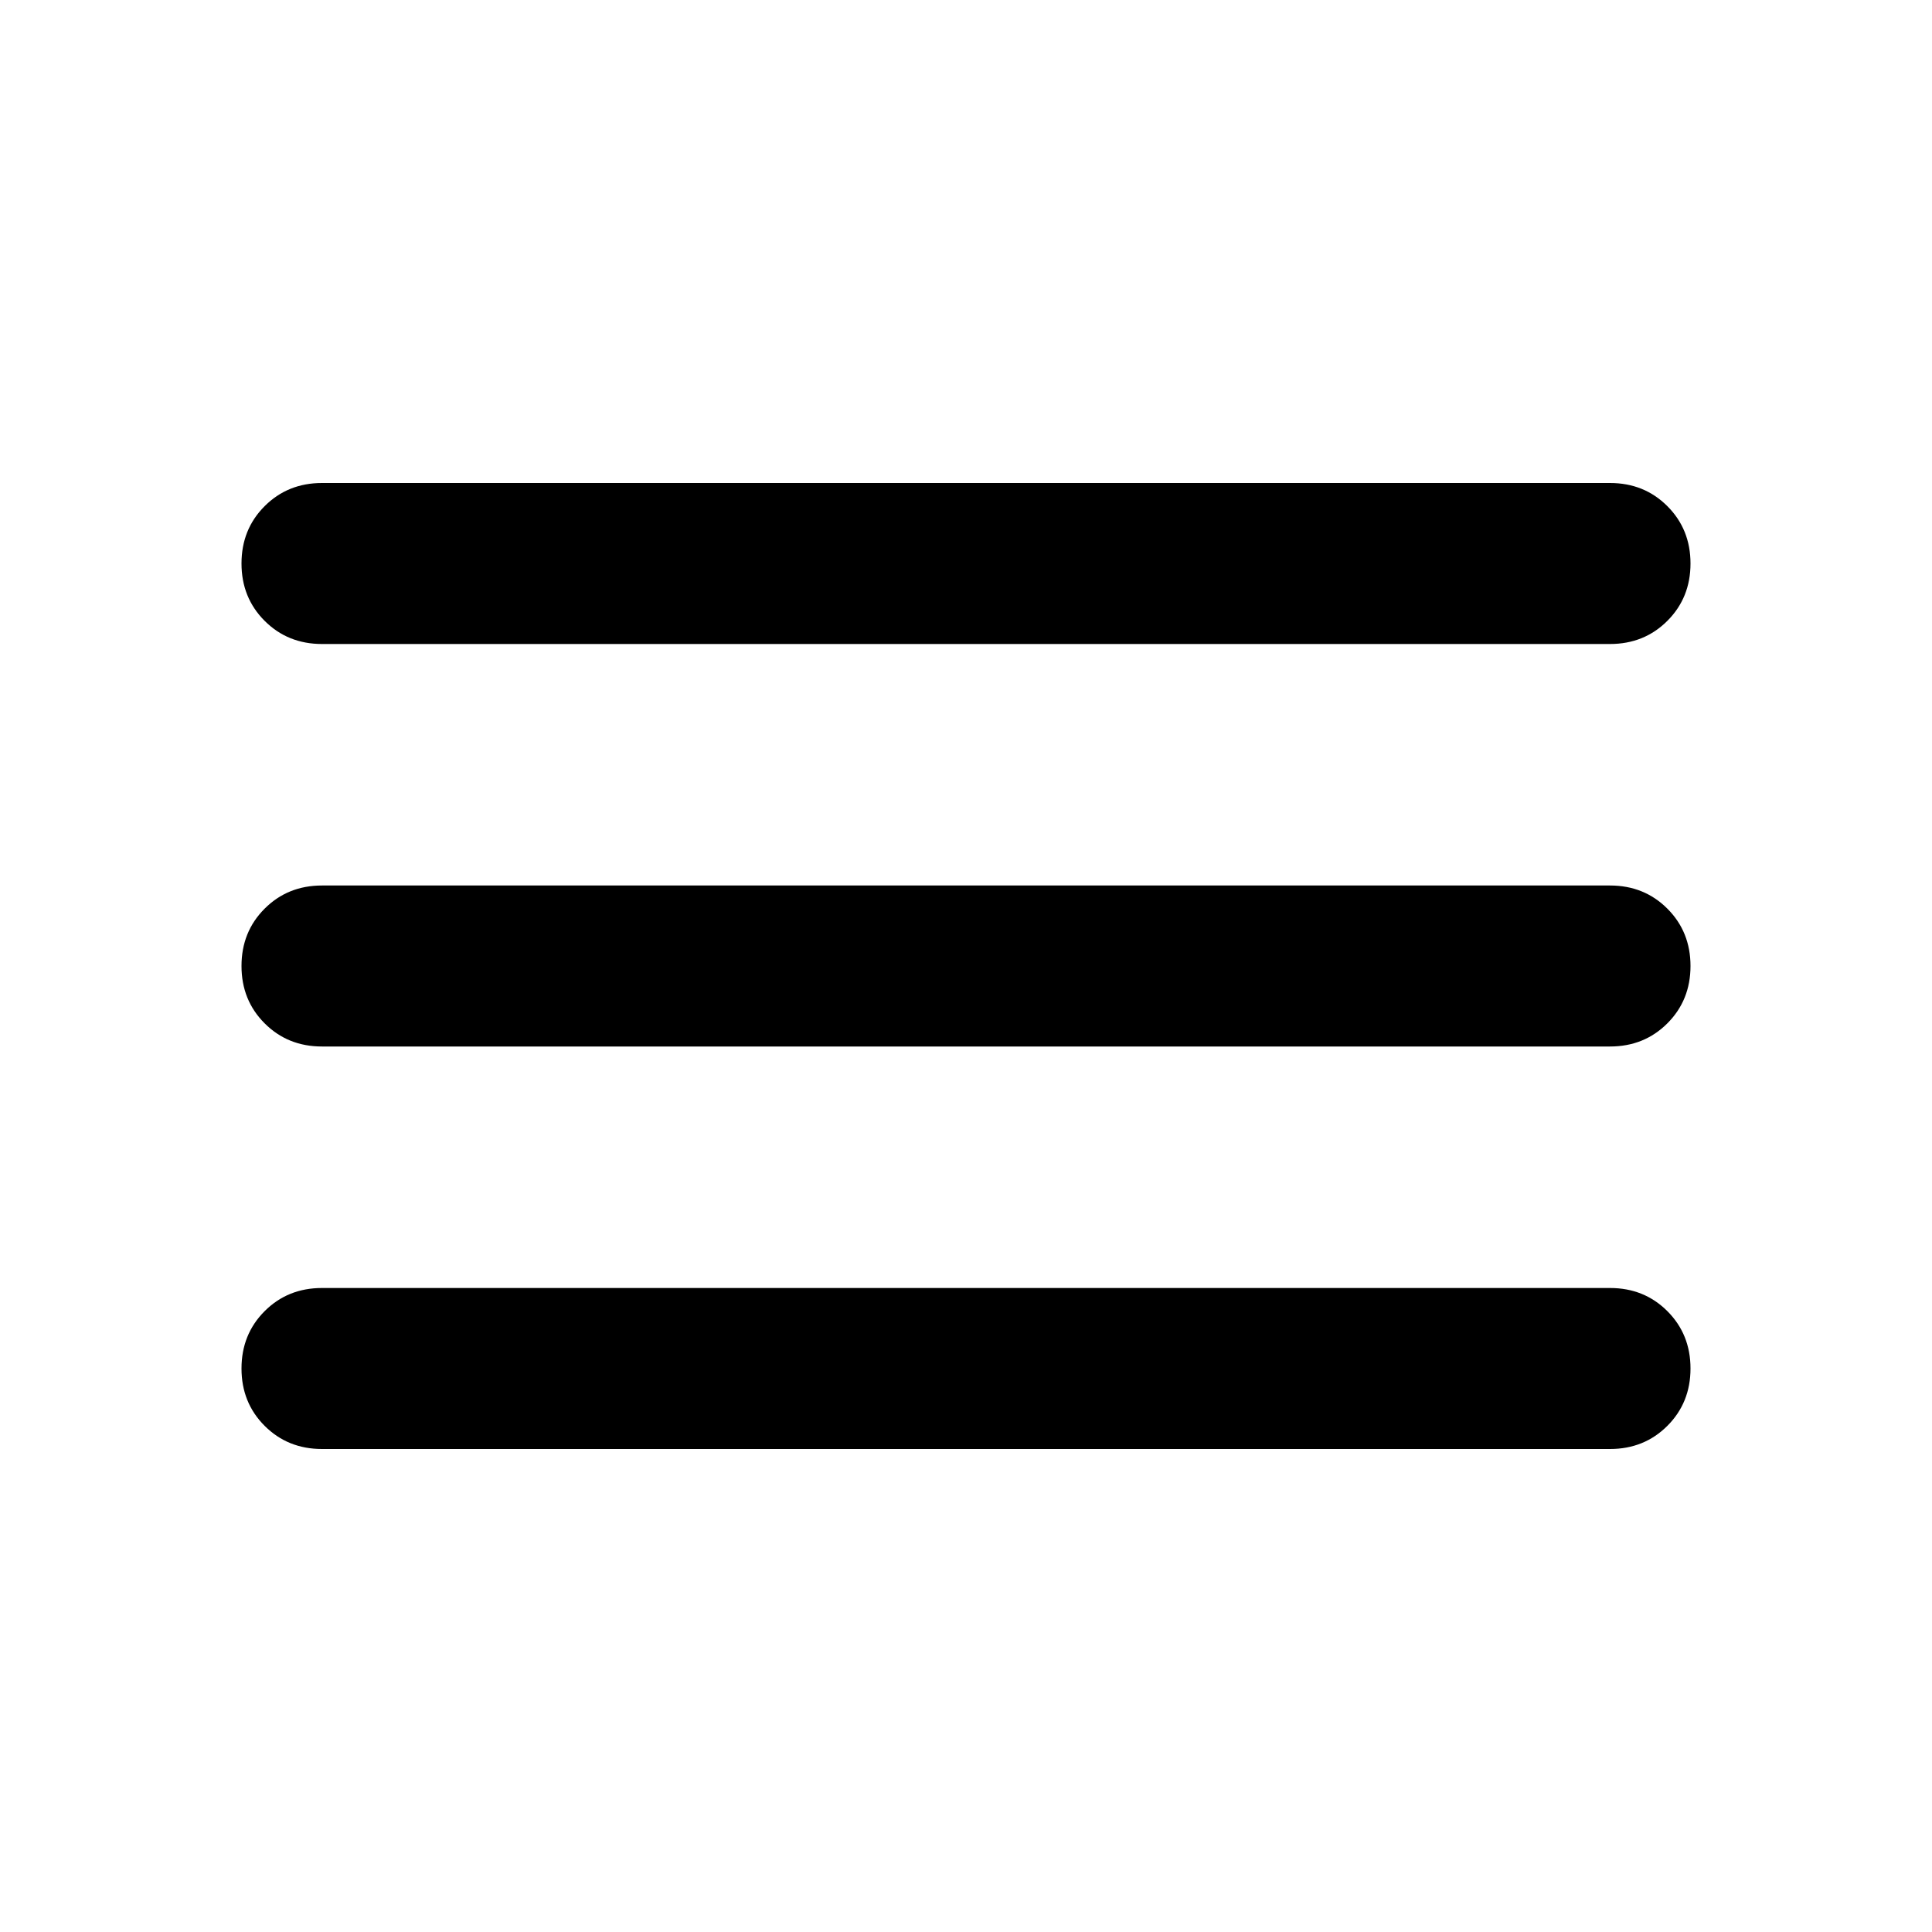
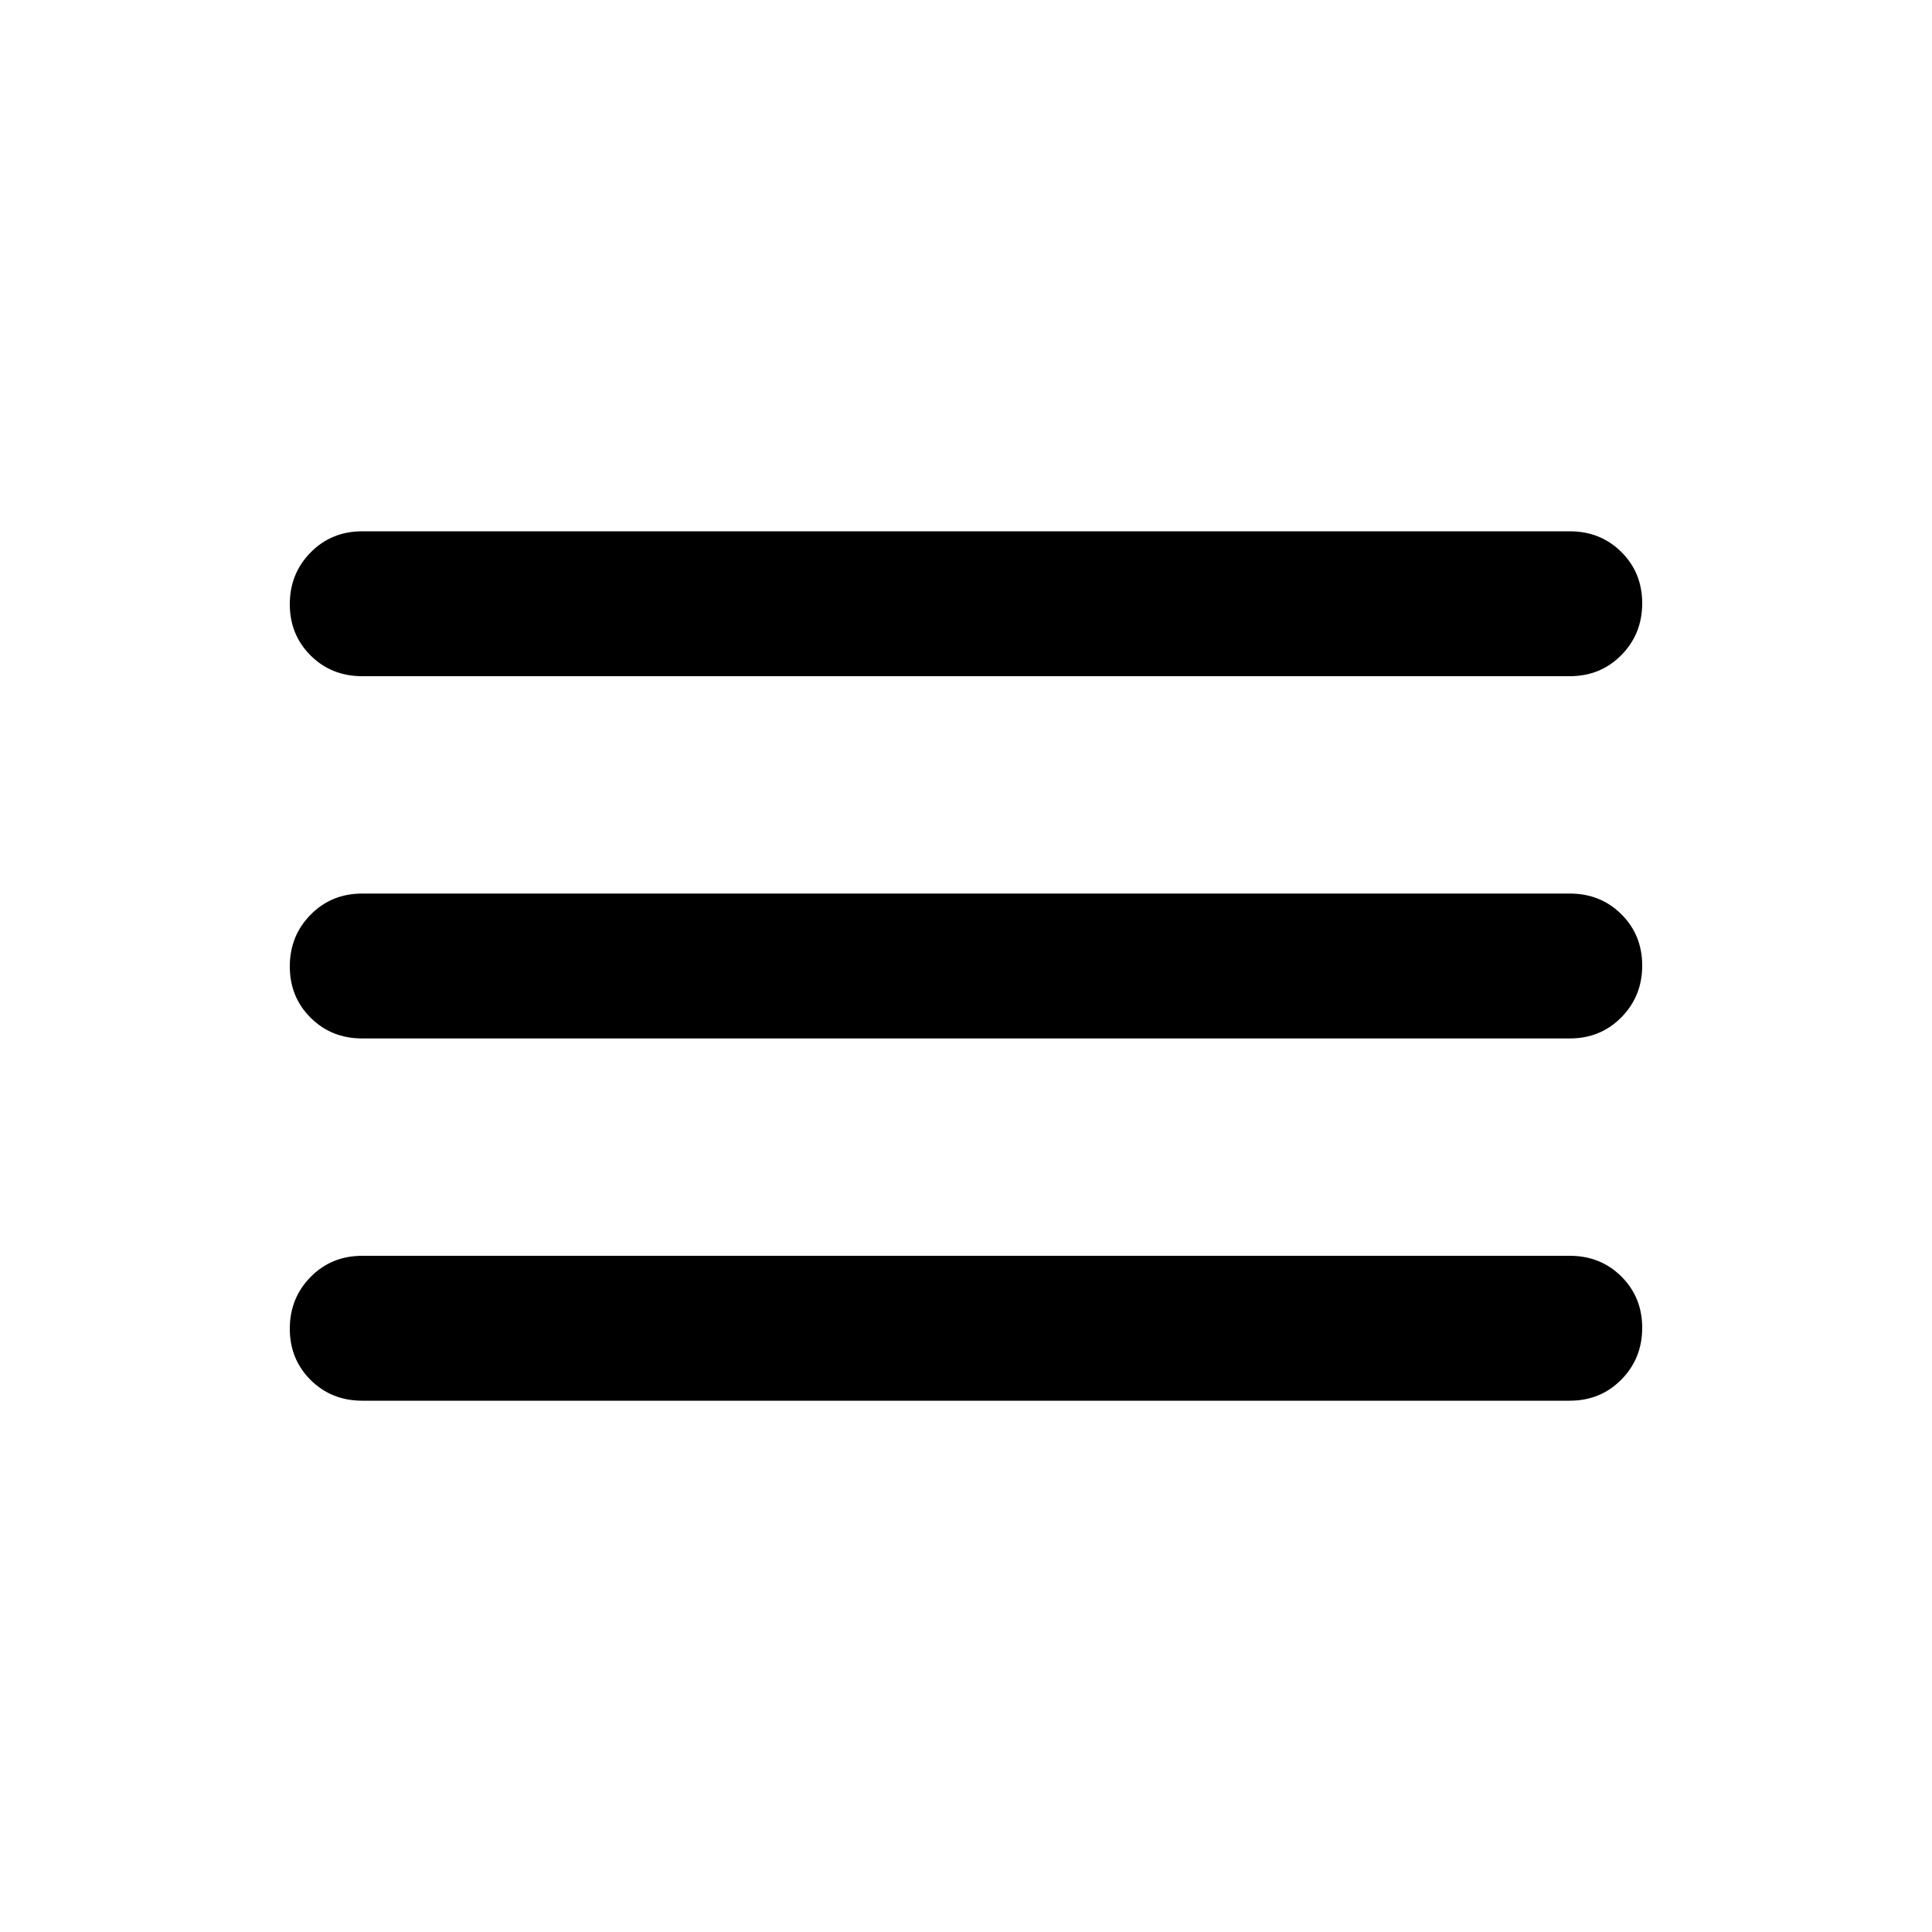
- <svg xmlns="http://www.w3.org/2000/svg" viewBox="0 -960 960 960">
-   <path d="M160-240q-17 0-28.5-11.5T120-280q0-17 11.5-28.5T160-320h640q17 0 28.5 11.5T840-280q0 17-11.5 28.5T800-240H160Zm0-200q-17 0-28.5-11.5T120-480q0-17 11.5-28.5T160-520h640q17 0 28.5 11.5T840-480q0 17-11.5 28.5T800-440H160Zm0-200q-17 0-28.5-11.5T120-680q0-17 11.5-28.5T160-720h640q17 0 28.5 11.5T840-680q0 17-11.5 28.5T800-640H160Z" />
+ <svg xmlns="http://www.w3.org/2000/svg" height="20" viewBox="0 -960 960 960" width="20">
+   <path d="M180-264q-15.3 0-25.65-10.289-10.35-10.29-10.35-25.5Q144-315 154.35-325.5 164.7-336 180-336h600q15.3 0 25.65 10.289 10.35 10.29 10.35 25.5Q816-285 805.65-274.5 795.3-264 780-264H180Zm0-180q-15.3 0-25.65-10.289-10.35-10.29-10.35-25.5Q144-495 154.35-505.5 164.7-516 180-516h600q15.3 0 25.65 10.289 10.35 10.29 10.35 25.5Q816-465 805.65-454.5 795.3-444 780-444H180Zm0-180q-15.3 0-25.65-10.289-10.35-10.29-10.35-25.5Q144-675 154.35-685.5 164.7-696 180-696h600q15.3 0 25.65 10.289 10.35 10.29 10.35 25.5Q816-645 805.65-634.5 795.3-624 780-624H180Z" />
</svg>
